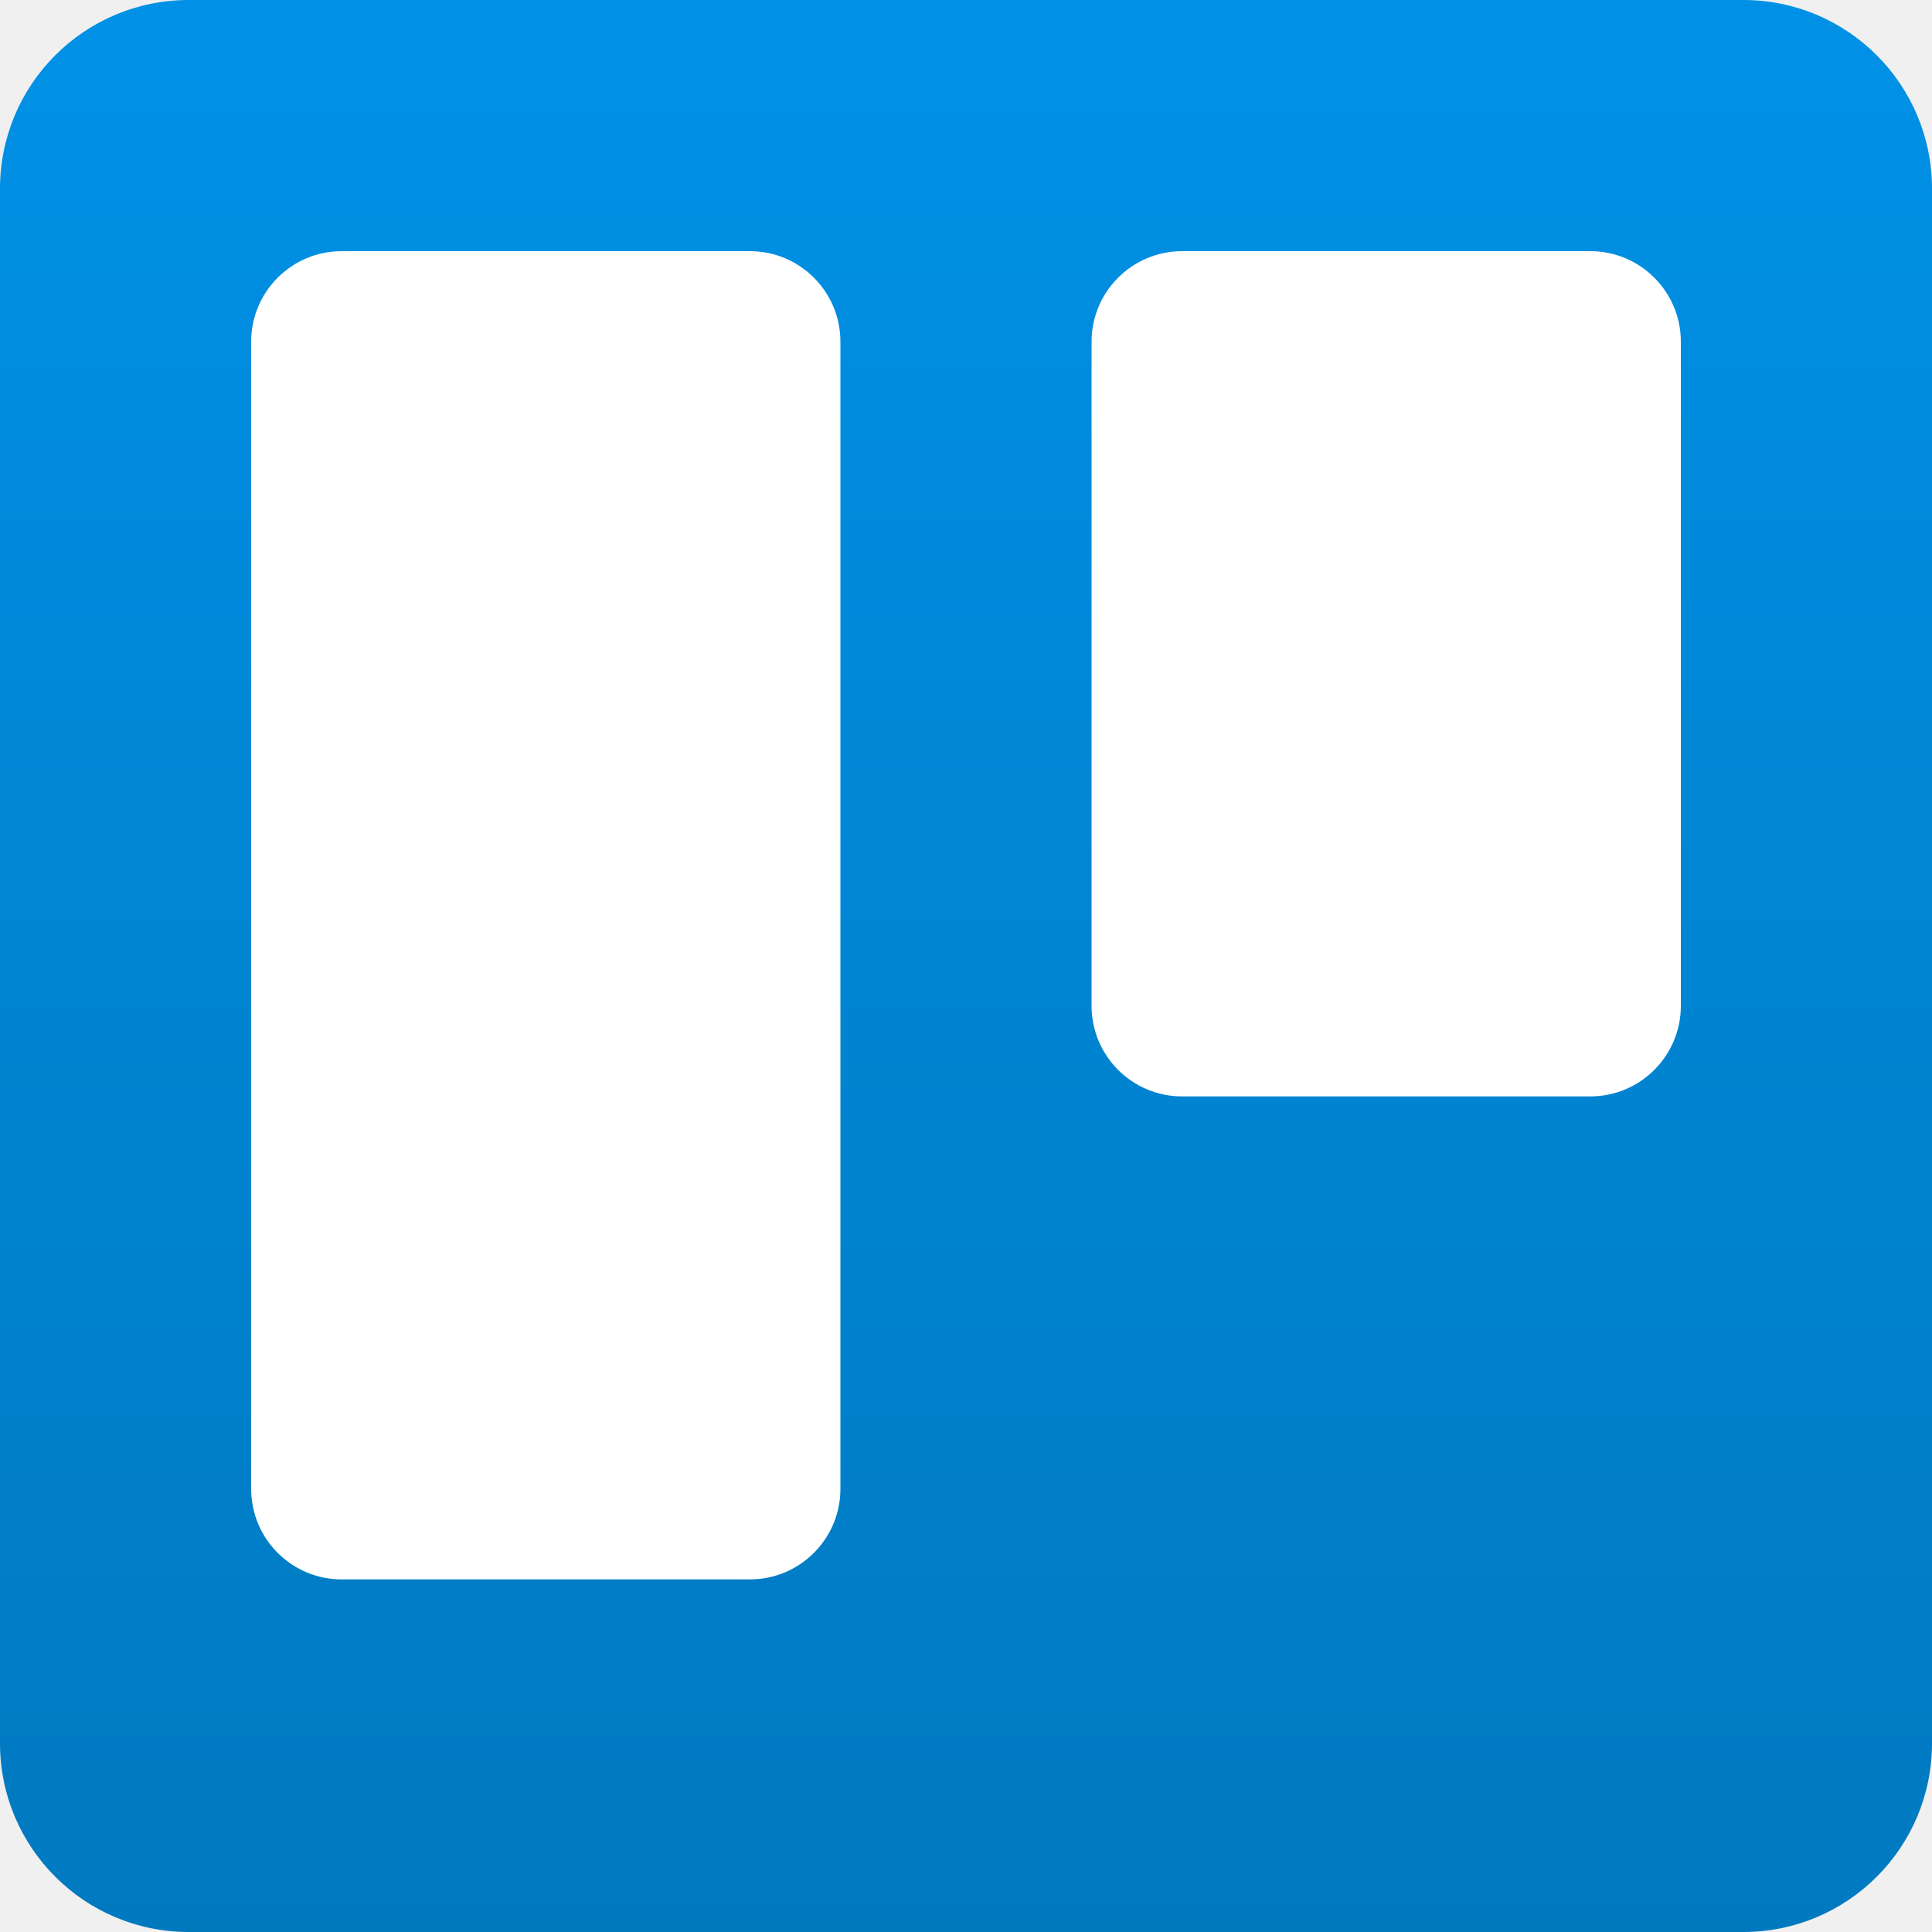
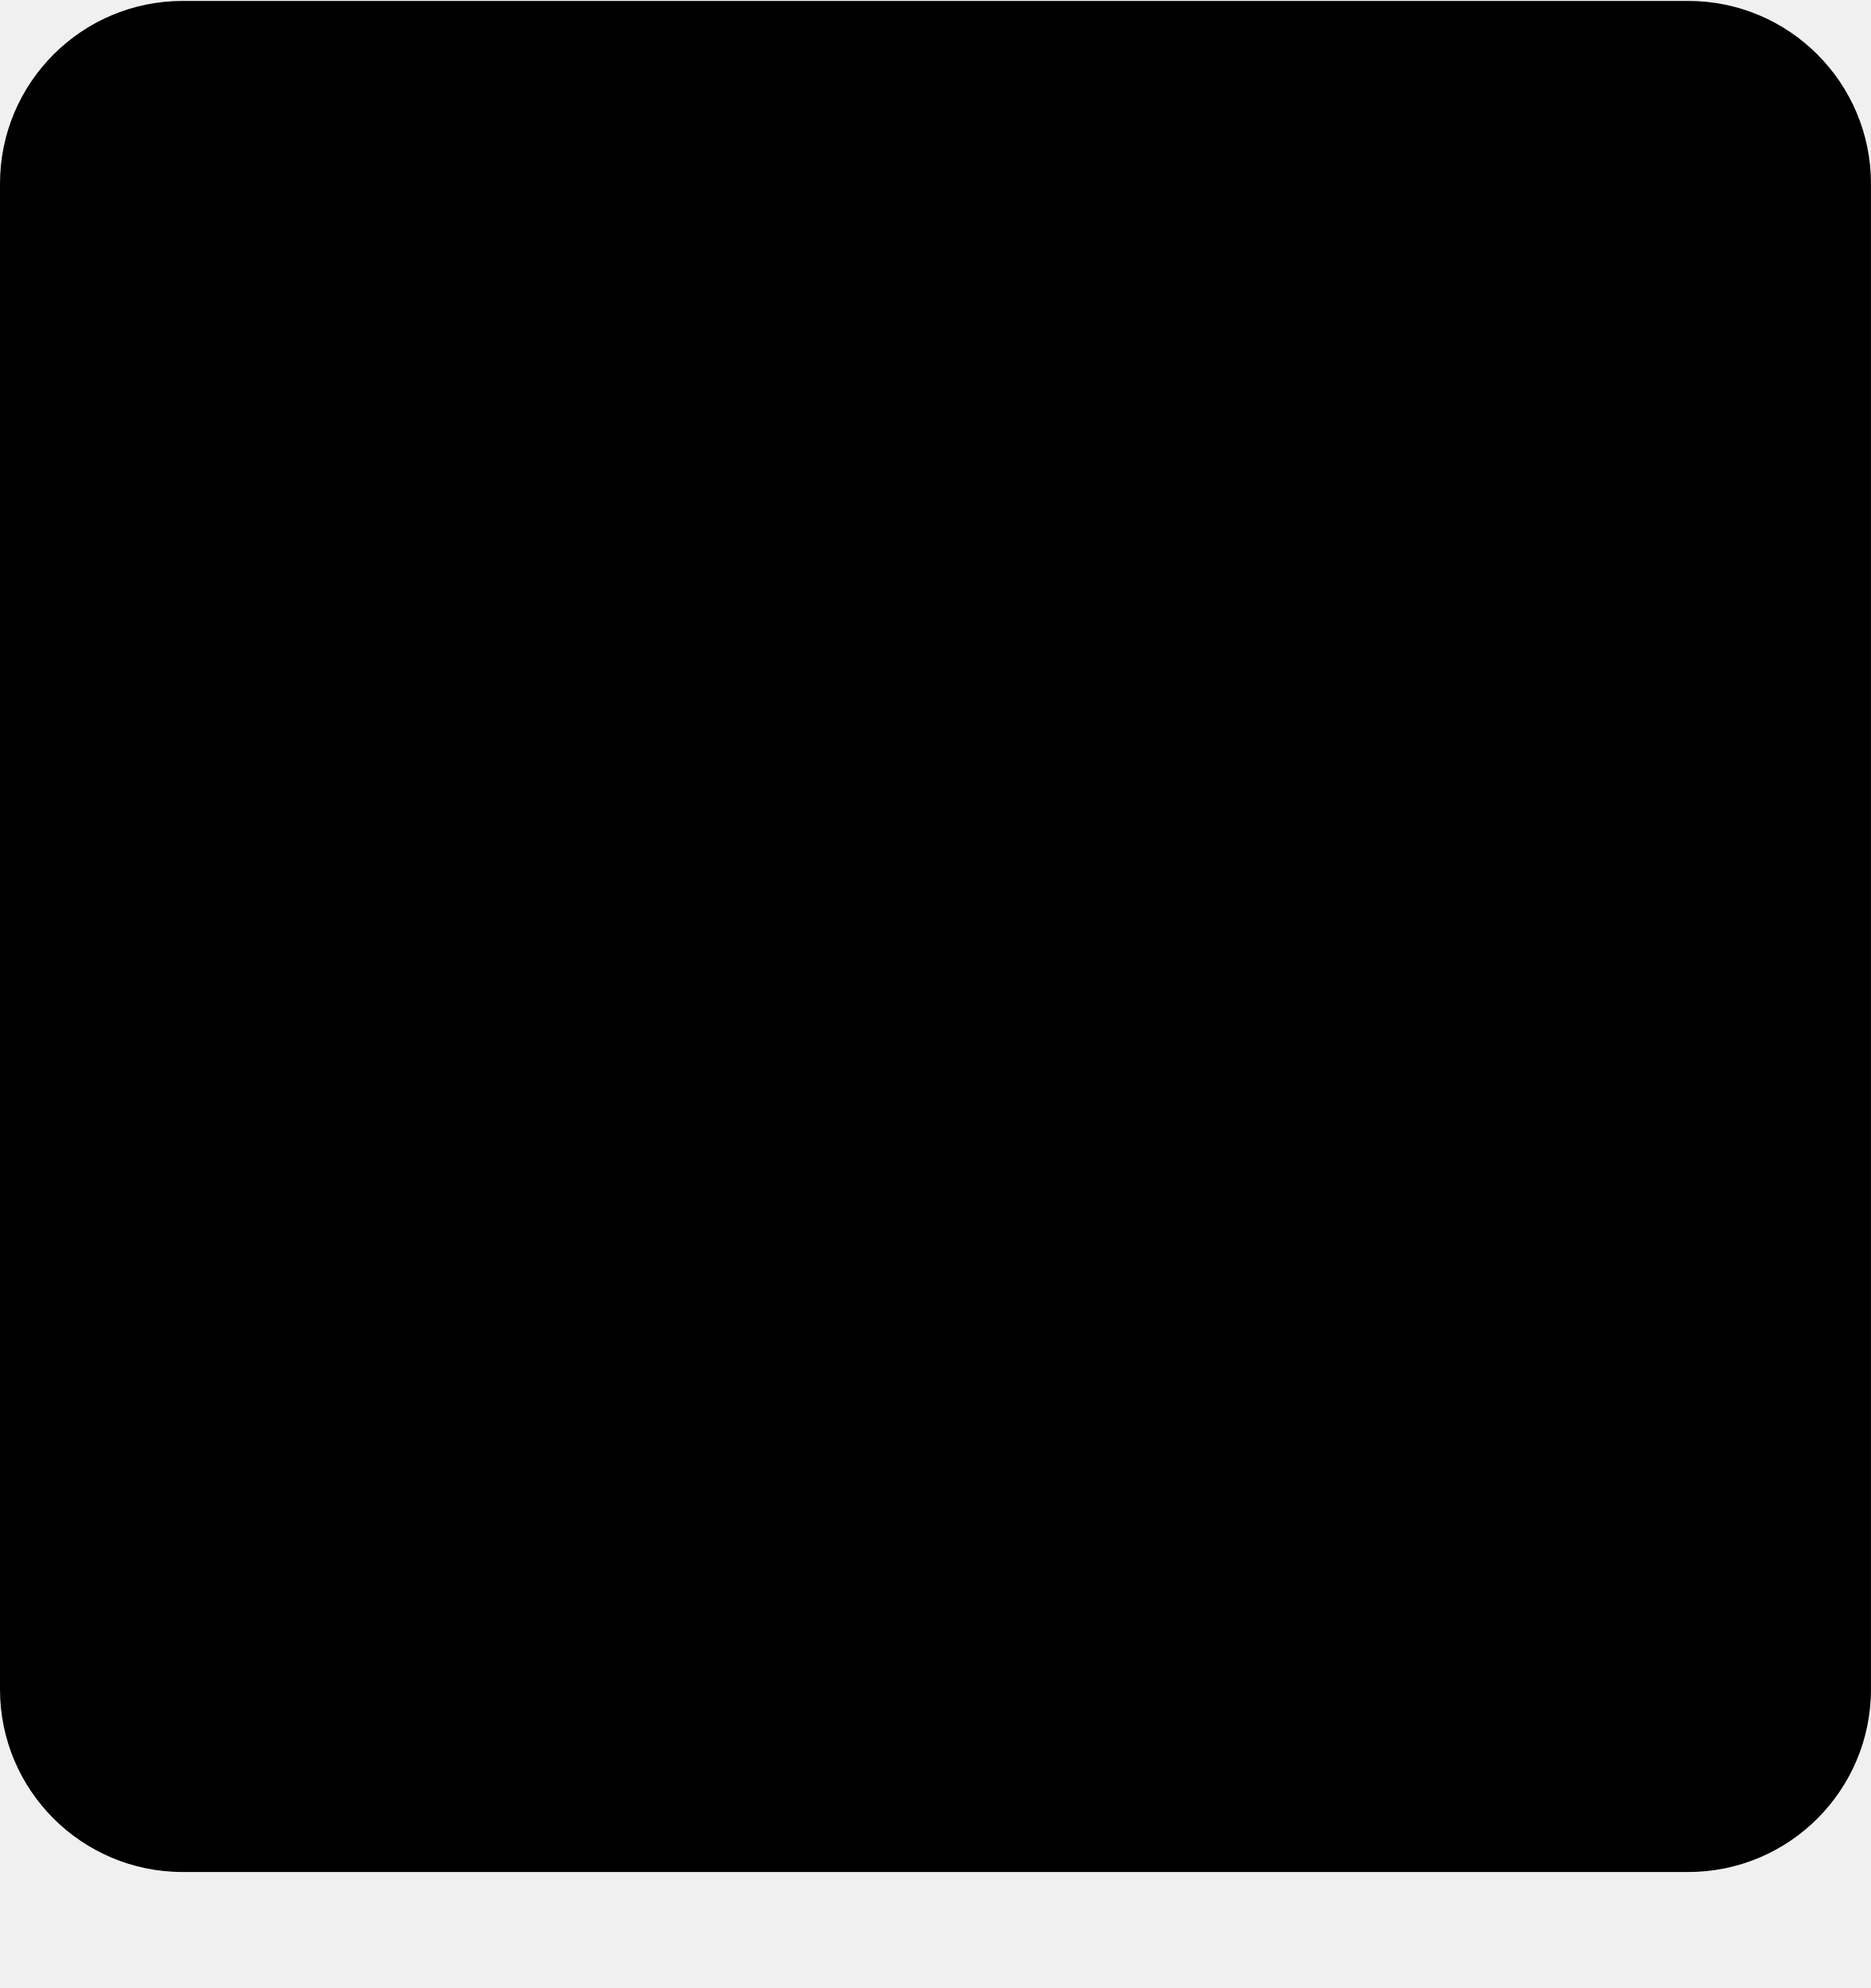
- <svg xmlns="http://www.w3.org/2000/svg" width="16" height="16" viewBox="0 0 256 256" preserveAspectRatio="xMidYMid">
-   <defs>
-     <linearGradient x1="50%" y1="0%" x2="50%" y2="100%" id="a">
-       <stop stop-color="#0091E6" offset="0%" />
-       <stop stop-color="#0079BF" offset="100%" />
-     </linearGradient>
-   </defs>
-   <rect fill="url(#a)" width="256" height="256" rx="25" />
-   <rect fill="#FFF" x="144.64" y="33.28" width="78.08" height="112" rx="12" />
-   <rect fill="#FFF" x="33.28" y="33.28" width="78.08" height="176" rx="12" />
+ <svg xmlns="http://www.w3.org/2000/svg" viewBox="0 0 16 17" version="1.1">
+   <path d="M1.562,0.008 L14.438,0.008 C15.3,0.008 16,0.708 16,1.571 L16,14.446 C16,15.309 15.3,16.008 14.438,16.008 L1.562,16.008 C0.7,16.008 1.05680274e-16,15.309 0,14.446 L0,1.571 C-1.05680274e-16,0.708 0.7,0.008 1.562,0.008 Z M9.79,2.088 L13.17,2.088 C13.584,2.088 13.92,2.424 13.92,2.838 L13.92,8.338 C13.92,8.752 13.584,9.088 13.17,9.088 L9.79,9.088 C9.376,9.088 9.04,8.752 9.04,8.338 L9.04,2.838 C9.04,2.424 9.376,2.088 9.79,2.088 Z M2.83,2.088 L6.21,2.088 C6.624,2.088 6.96,2.424 6.96,2.838 L6.96,12.338 C6.96,12.752 6.624,13.088 6.21,13.088 L2.83,13.088 C2.416,13.088 2.08,12.752 2.08,12.338 L2.08,2.838 C2.08,2.424 2.416,2.088 2.83,2.088 Z" />
</svg>
